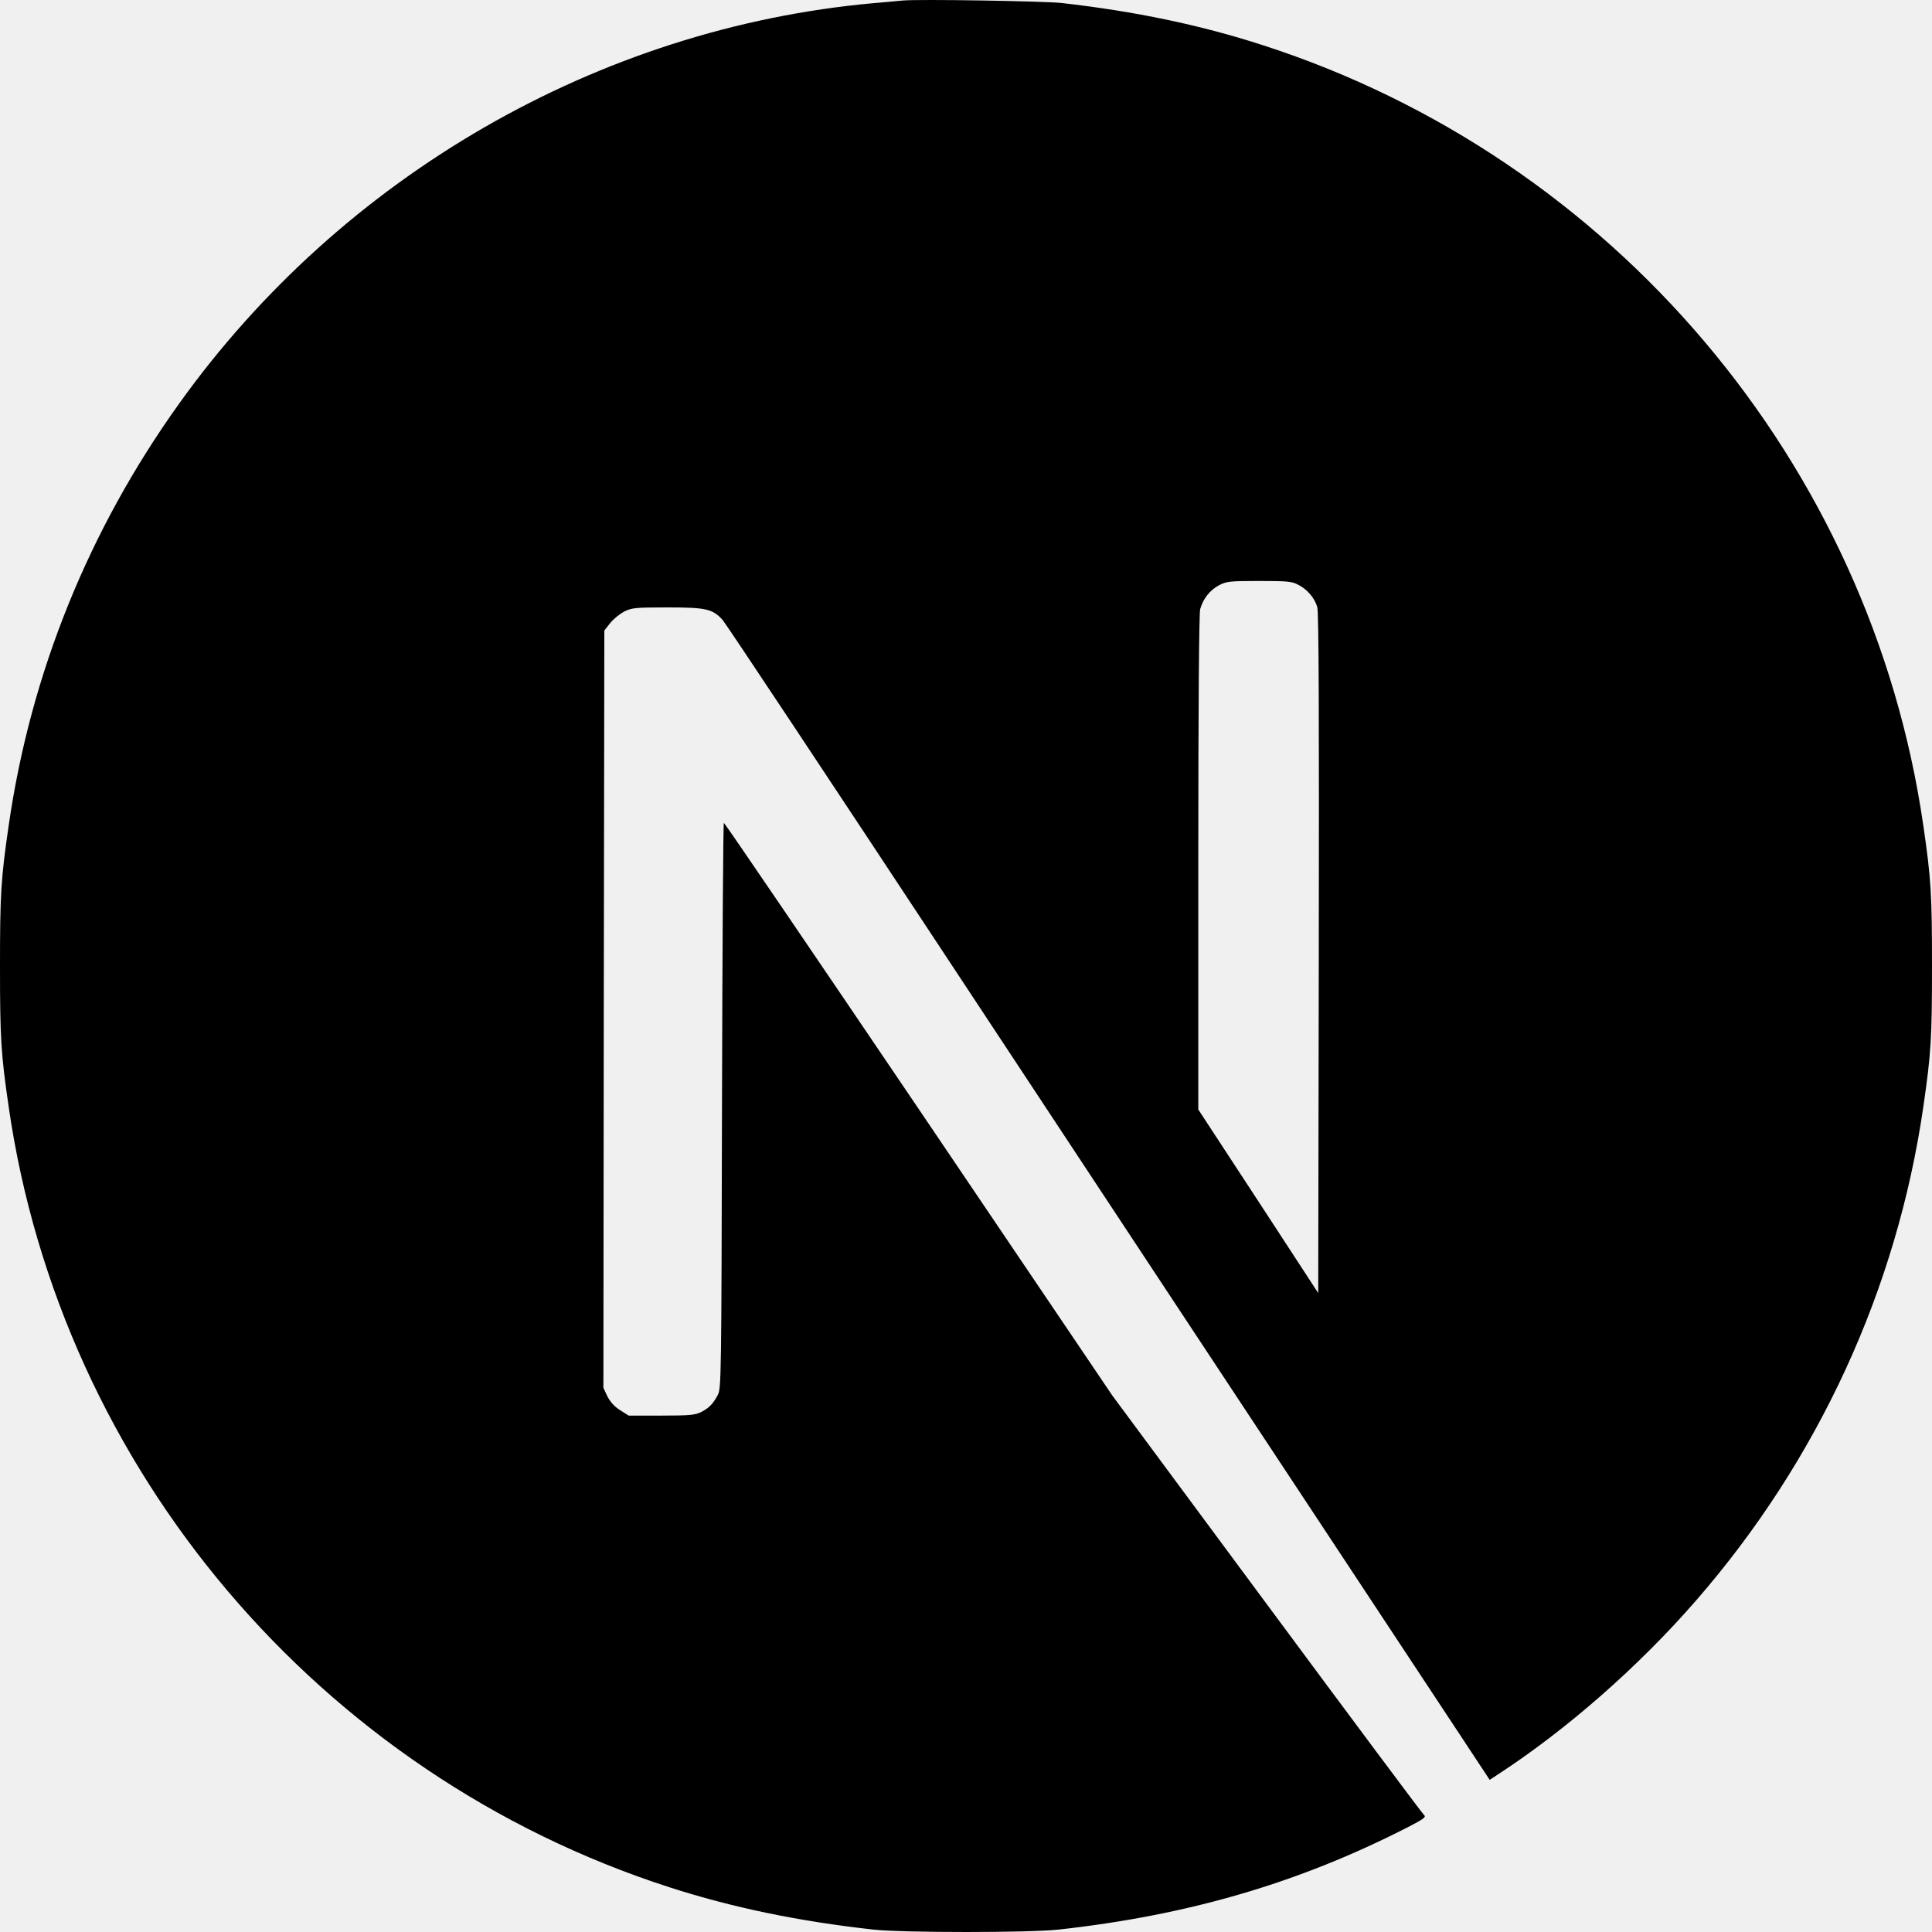
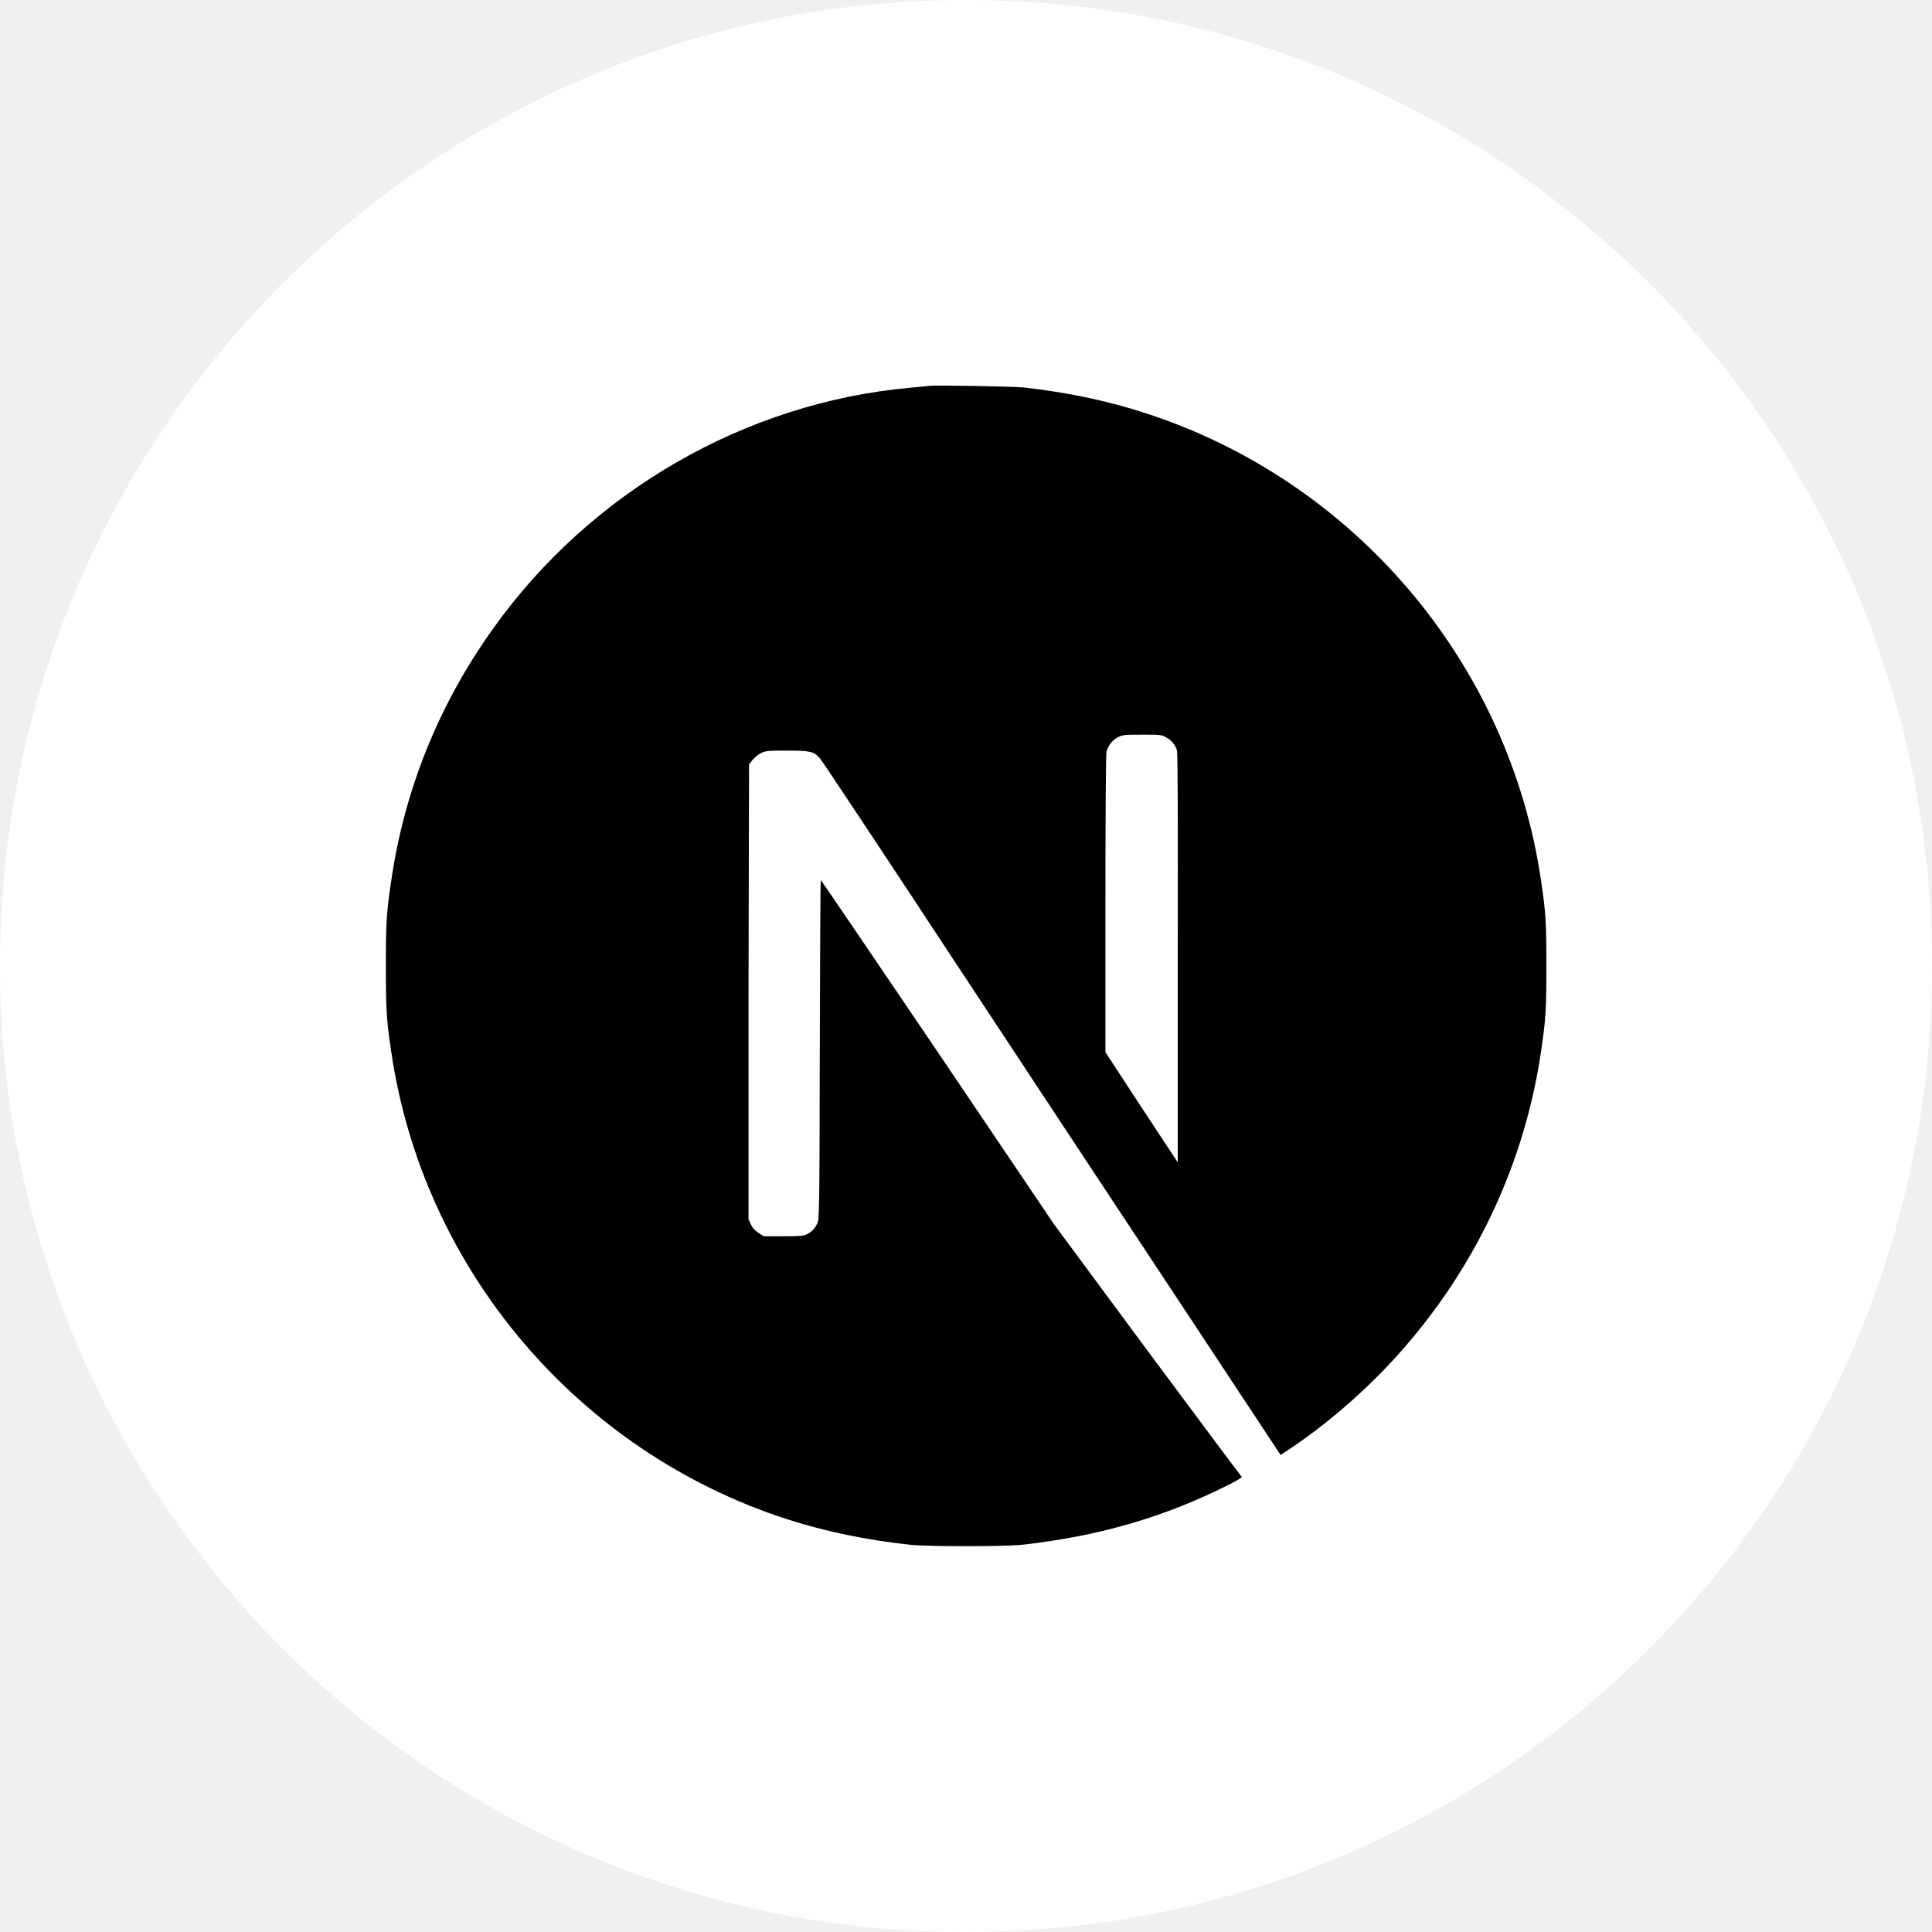
- <svg xmlns="http://www.w3.org/2000/svg" width="256px" height="256px" viewBox="0 0 256 256" version="1.1" preserveAspectRatio="xMidYMid">
-   <g>
-     <path d="M119.617,0.069 C119.066,0.119 117.315,0.294 115.738,0.419 C79.378,3.697 45.319,23.313 23.748,53.463 C11.736,70.227 4.054,89.243 1.151,109.385 C0.125,116.415 0,118.492 0,128.025 C0,137.558 0.125,139.635 1.151,146.666 C8.108,194.73 42.316,235.114 88.712,250.076 C97.02,252.754 105.778,254.58 115.738,255.681 C119.617,256.106 136.383,256.106 140.262,255.681 C157.454,253.779 172.018,249.526 186.382,242.195 C188.584,241.069 189.01,240.769 188.709,240.518 C188.509,240.368 179.125,227.783 167.864,212.57 L147.394,184.922 L121.744,146.966 C107.63,126.098 96.019,109.034 95.919,109.034 C95.819,109.009 95.718,125.873 95.668,146.465 C95.593,182.52 95.568,183.971 95.118,184.822 C94.467,186.048 93.967,186.549 92.916,187.099 C92.115,187.499 91.414,187.574 87.636,187.574 L83.306,187.574 L82.155,186.849 C81.404,186.373 80.854,185.748 80.479,185.022 L79.953,183.896 L80.003,133.73 L80.078,83.538 L80.854,82.562 C81.254,82.037 82.105,81.361 82.706,81.036 C83.732,80.536 84.132,80.486 88.461,80.486 C93.566,80.486 94.417,80.686 95.743,82.137 C96.119,82.537 110.007,103.455 126.624,128.651 C143.24,153.846 165.962,188.25 177.123,205.139 L197.393,235.84 L198.419,235.164 C207.503,229.259 217.112,220.852 224.719,212.095 C240.91,193.504 251.345,170.836 254.849,146.666 C255.875,139.635 256,137.558 256,128.025 C256,118.492 255.875,116.415 254.849,109.385 C247.892,61.32 213.684,20.936 167.288,5.974 C159.105,3.322 150.397,1.495 140.637,0.394 C138.235,0.144 121.694,-0.131 119.617,0.069 L119.617,0.069 Z M172.018,77.483 C173.219,78.084 174.195,79.235 174.545,80.436 C174.746,81.086 174.796,94.998 174.746,126.349 L174.671,171.336 L166.738,159.176 L158.78,147.016 L158.78,114.314 C158.78,93.171 158.88,81.286 159.03,80.711 C159.431,79.31 160.307,78.209 161.508,77.558 C162.534,77.033 162.909,76.983 166.838,76.983 C170.542,76.983 171.192,77.033 172.018,77.483 Z" fill="#000000" />
+ <svg xmlns="http://www.w3.org/2000/svg" id="Layer_2" viewBox="0 0 74 74">
+   <defs>
+     <style>.cls-1{fill:#fff;}</style>
+   </defs>
+   <g id="Layer_1-2">
+     <circle class="cls-1" cx="37" cy="37" r="36.5" />
+     <path class="cls-1" d="m37,1c19.85,0,36,16.15,36,36s-16.15,36-36,36S1,56.85,1,37,17.15,1,37,1m0-1C16.57,0,0,16.57,0,37s16.57,37,37,37,37-16.57,37-37S57.43,0,37,0h0Z" />
+     <path d="m35.54,14.79c-.1,0-.4.04-.67.06-6.31.57-12.23,3.97-15.97,9.21-2.09,2.91-3.42,6.21-3.92,9.71-.18,1.22-.2,1.58-.2,3.24s.02,2.02.2,3.24c1.21,8.35,7.15,15.36,15.2,17.95,1.44.46,2.96.78,4.69.97.67.07,3.58.07,4.26,0,2.98-.33,5.51-1.07,8.01-2.34.38-.2.46-.25.4-.29-.03-.03-1.66-2.21-3.62-4.85l-3.55-4.8-4.45-6.59c-2.45-3.62-4.47-6.59-4.48-6.59-.02,0-.03,2.92-.04,6.5-.01,6.26-.02,6.51-.1,6.66-.11.21-.2.3-.38.4-.14.07-.26.08-.92.08h-.75l-.2-.13c-.13-.08-.23-.19-.29-.32l-.09-.2v-8.71s.02-8.71.02-8.71l.13-.17c.07-.09.22-.21.32-.26.18-.09.25-.1,1-.1.89,0,1.03.03,1.26.29.07.07,2.48,3.7,5.36,8.08,2.88,4.37,6.83,10.35,8.77,13.28l3.52,5.33.18-.12c1.58-1.03,3.25-2.48,4.57-4.01,2.81-3.23,4.62-7.16,5.23-11.36.18-1.22.2-1.58.2-3.24s-.02-2.02-.2-3.24c-1.21-8.35-7.15-15.36-15.2-17.95-1.42-.46-2.93-.78-4.63-.97-.42-.04-3.29-.09-3.65-.06h0Zm9.1,13.44c.21.1.38.3.44.51.03.11.04,2.53.03,7.97v7.81s-1.39-2.11-1.39-2.11l-1.38-2.11v-5.68c0-3.67.02-5.73.04-5.83.07-.24.22-.43.43-.55.18-.09.24-.1.93-.1.64,0,.76,0,.9.09Z" />
  </g>
</svg>
